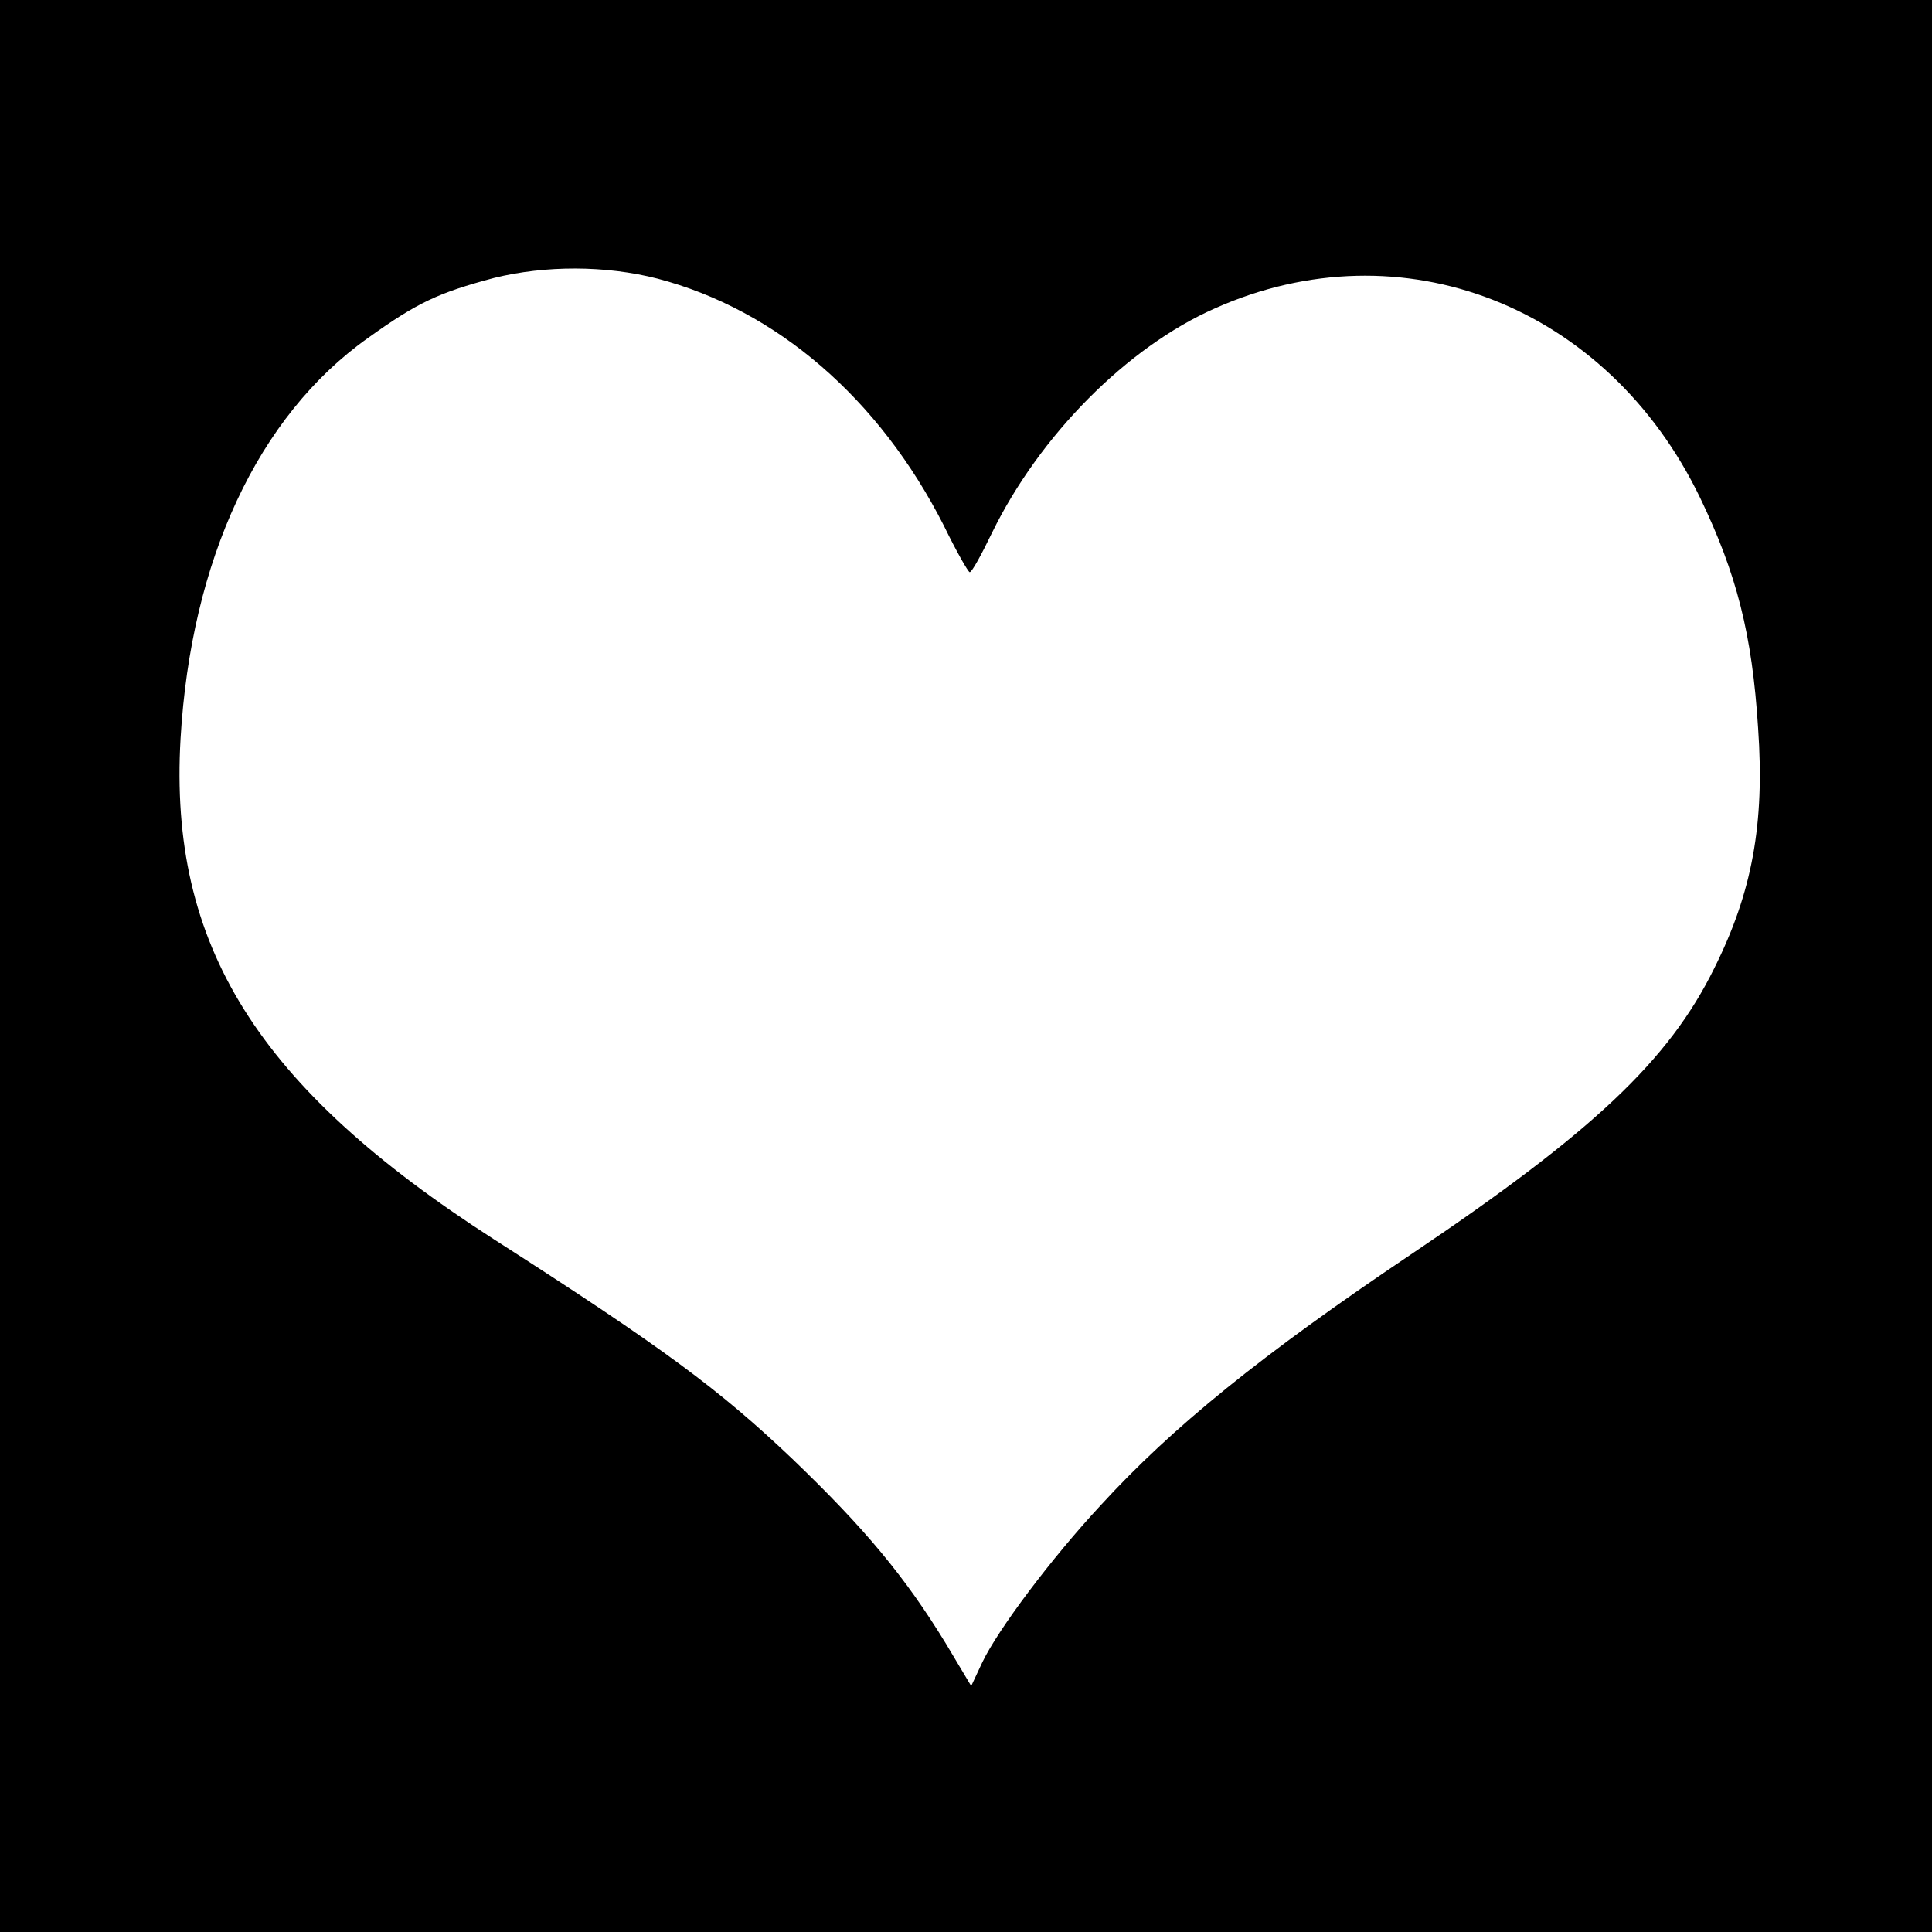
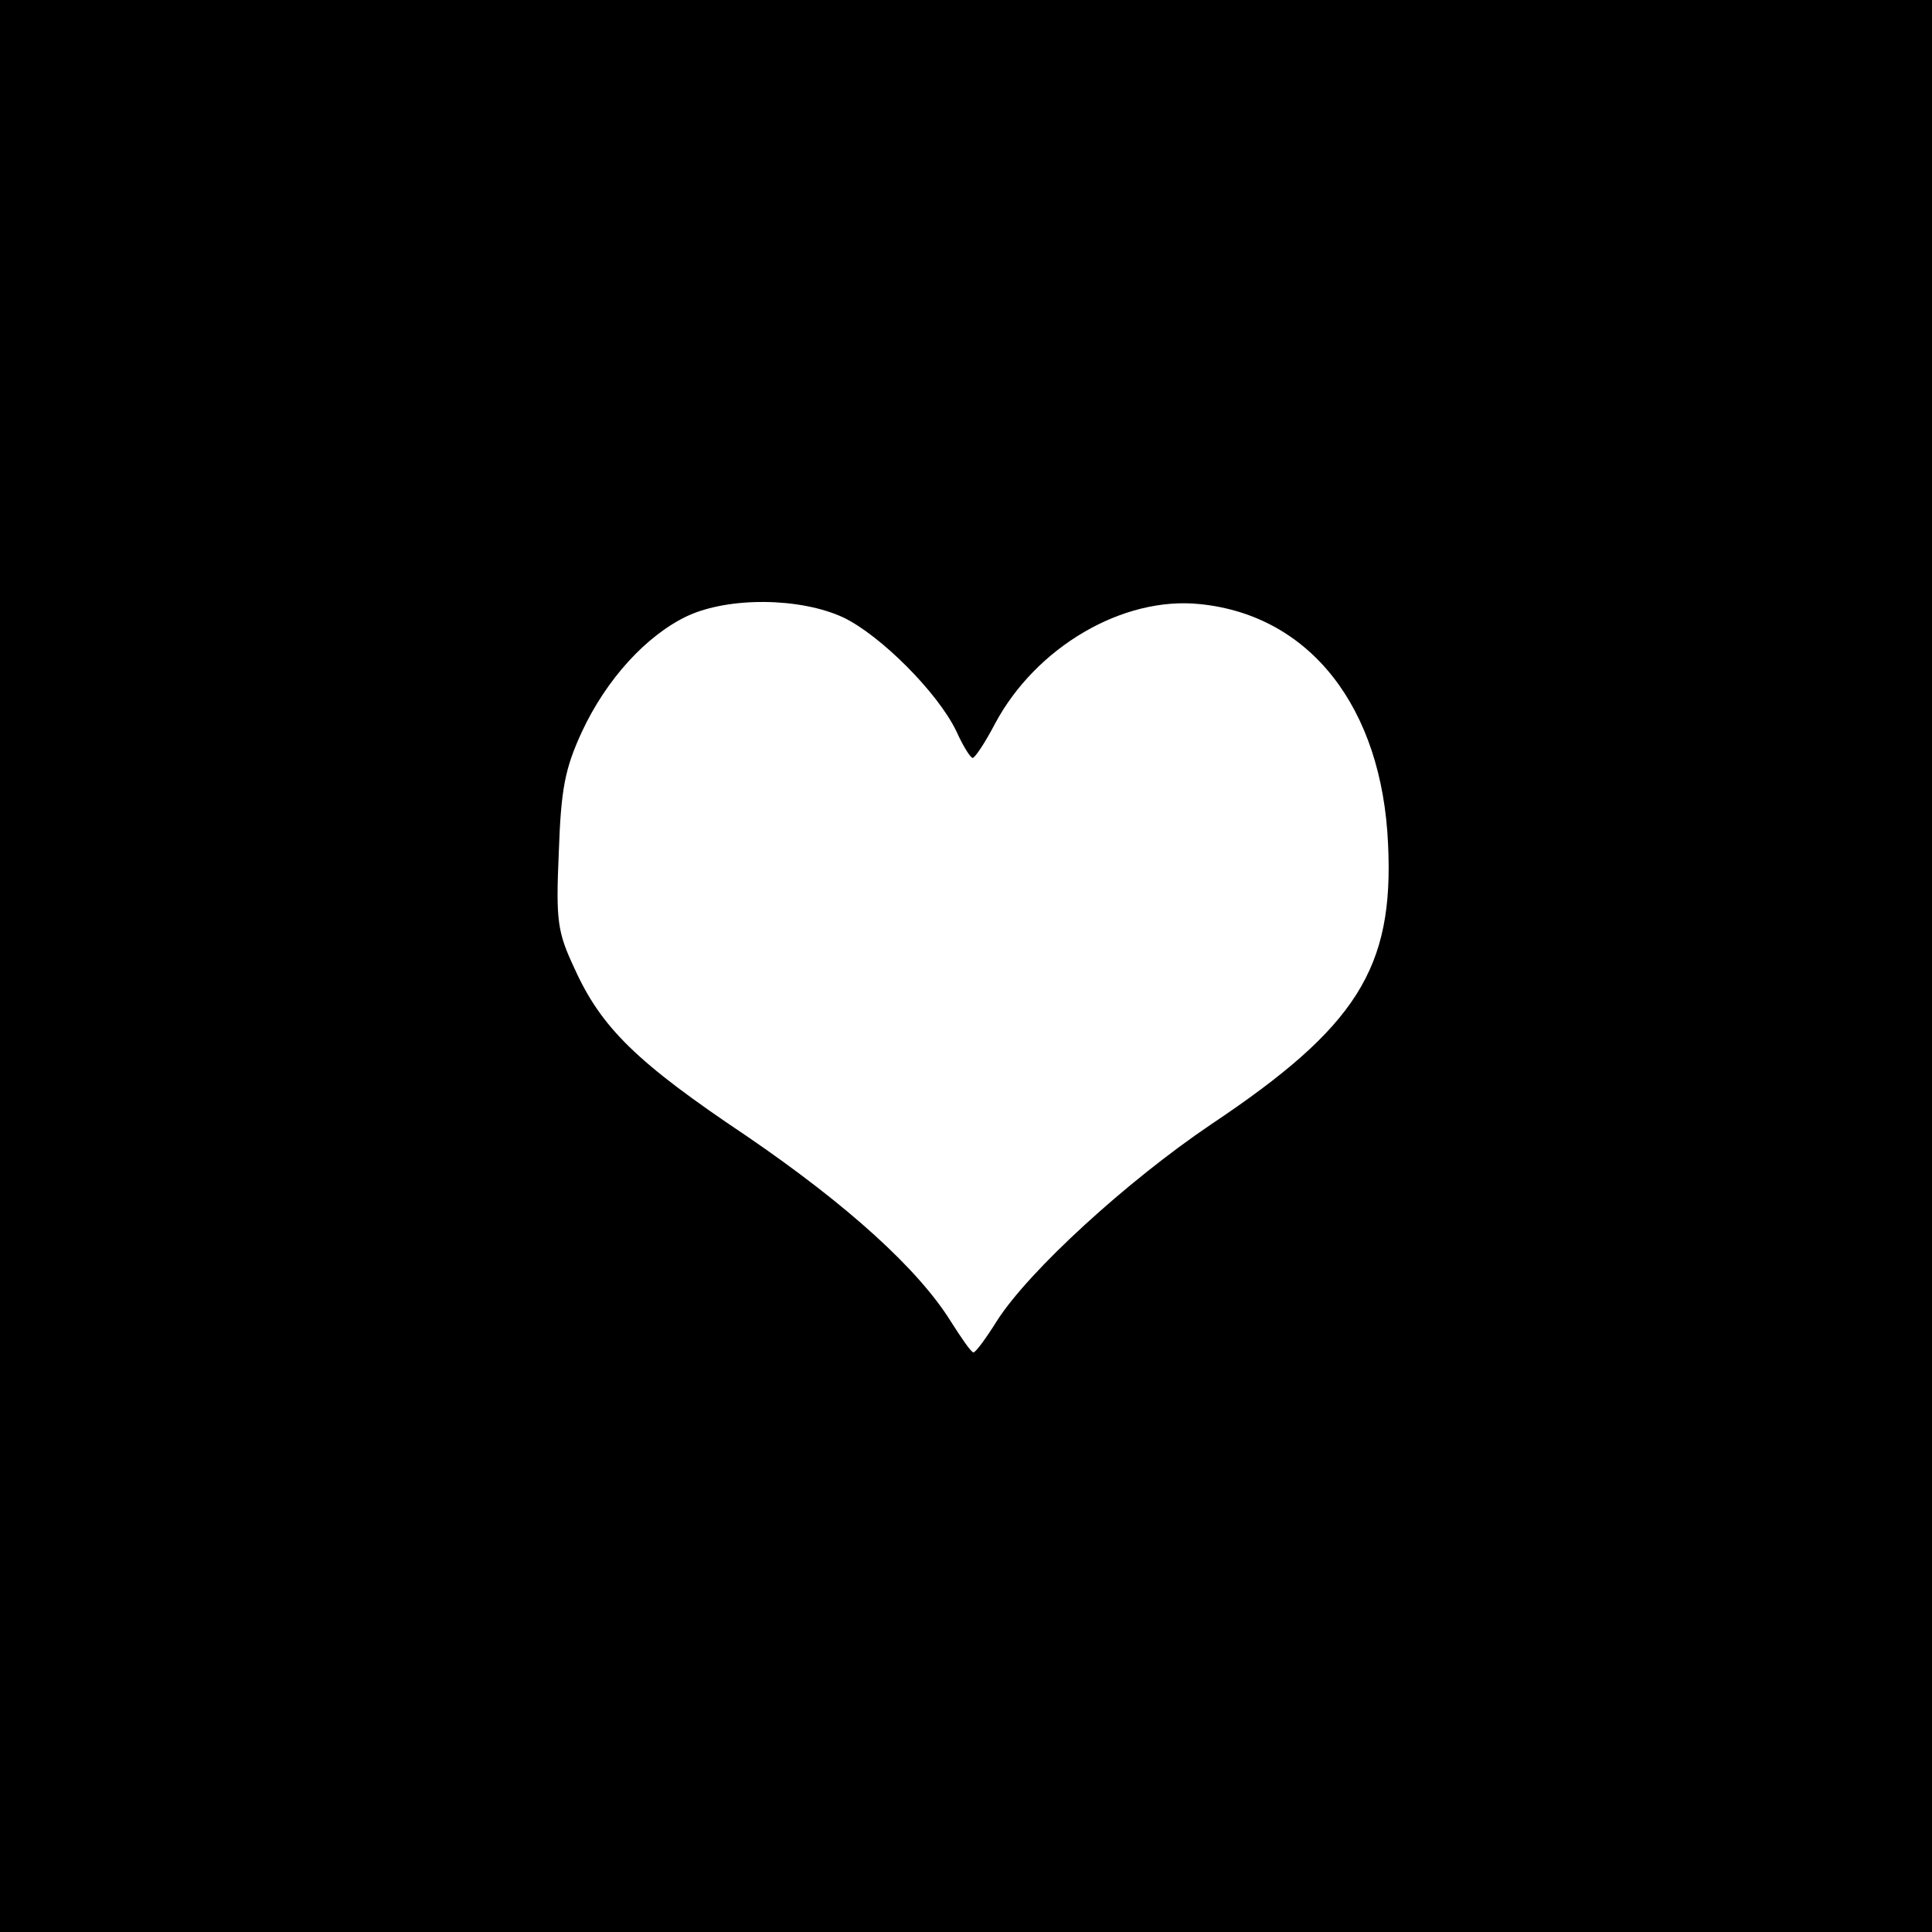
<svg xmlns="http://www.w3.org/2000/svg" version="1.0" width="260pt" height="260pt" viewBox="0 0 260 260" preserveAspectRatio="xMidYMid meet">
  <g transform="translate(0,260) scale(0.1,-0.1)" fill="#000000" stroke="none">
-     <path d="M0 1300 l0 -1300 1300 0 1300 0 0 1300 0 1300 -1300 0 -1300 0 0 -1300z m885 925 c160 -42 298 -161 385 -332 17 -35 33 -63 35 -63 3 0 16 24 30 53 64 131 182 250 300 302 251 112 528 4 653 -255 49 -102 70 -183 78 -310 9 -129 -8 -221 -59 -323 -61 -124 -164 -221 -408 -385 -201 -135 -322 -233 -418 -338 -66 -71 -138 -167 -159 -211 l-15 -32 -34 57 c-55 90 -109 155 -207 249 -97 92 -170 147 -401 295 -319 205 -438 396 -422 674 14 240 104 434 252 539 67 48 95 61 170 81 69 17 150 17 220 -1z" />
+     <path d="M0 1300 l0 -1300 1300 0 1300 0 0 1300 0 1300 -1300 0 -1300 0 0 -1300z m1135 469 c50 -24 127 -101 152 -153 9 -20 19 -36 22 -36 3 0 17 21 30 46 55 103 172 172 276 161 148 -15 245 -139 253 -323 8 -167 -42 -246 -238 -377 -114 -77 -245 -197 -288 -264 -15 -24 -29 -43 -32 -43 -3 0 -16 19 -30 41 -44 71 -139 157 -275 250 -148 99 -196 146 -232 226 -23 49 -25 64 -21 156 3 85 8 112 31 162 33 71 87 130 142 156 56 26 152 25 210 -2z" />
  </g>
</svg>
